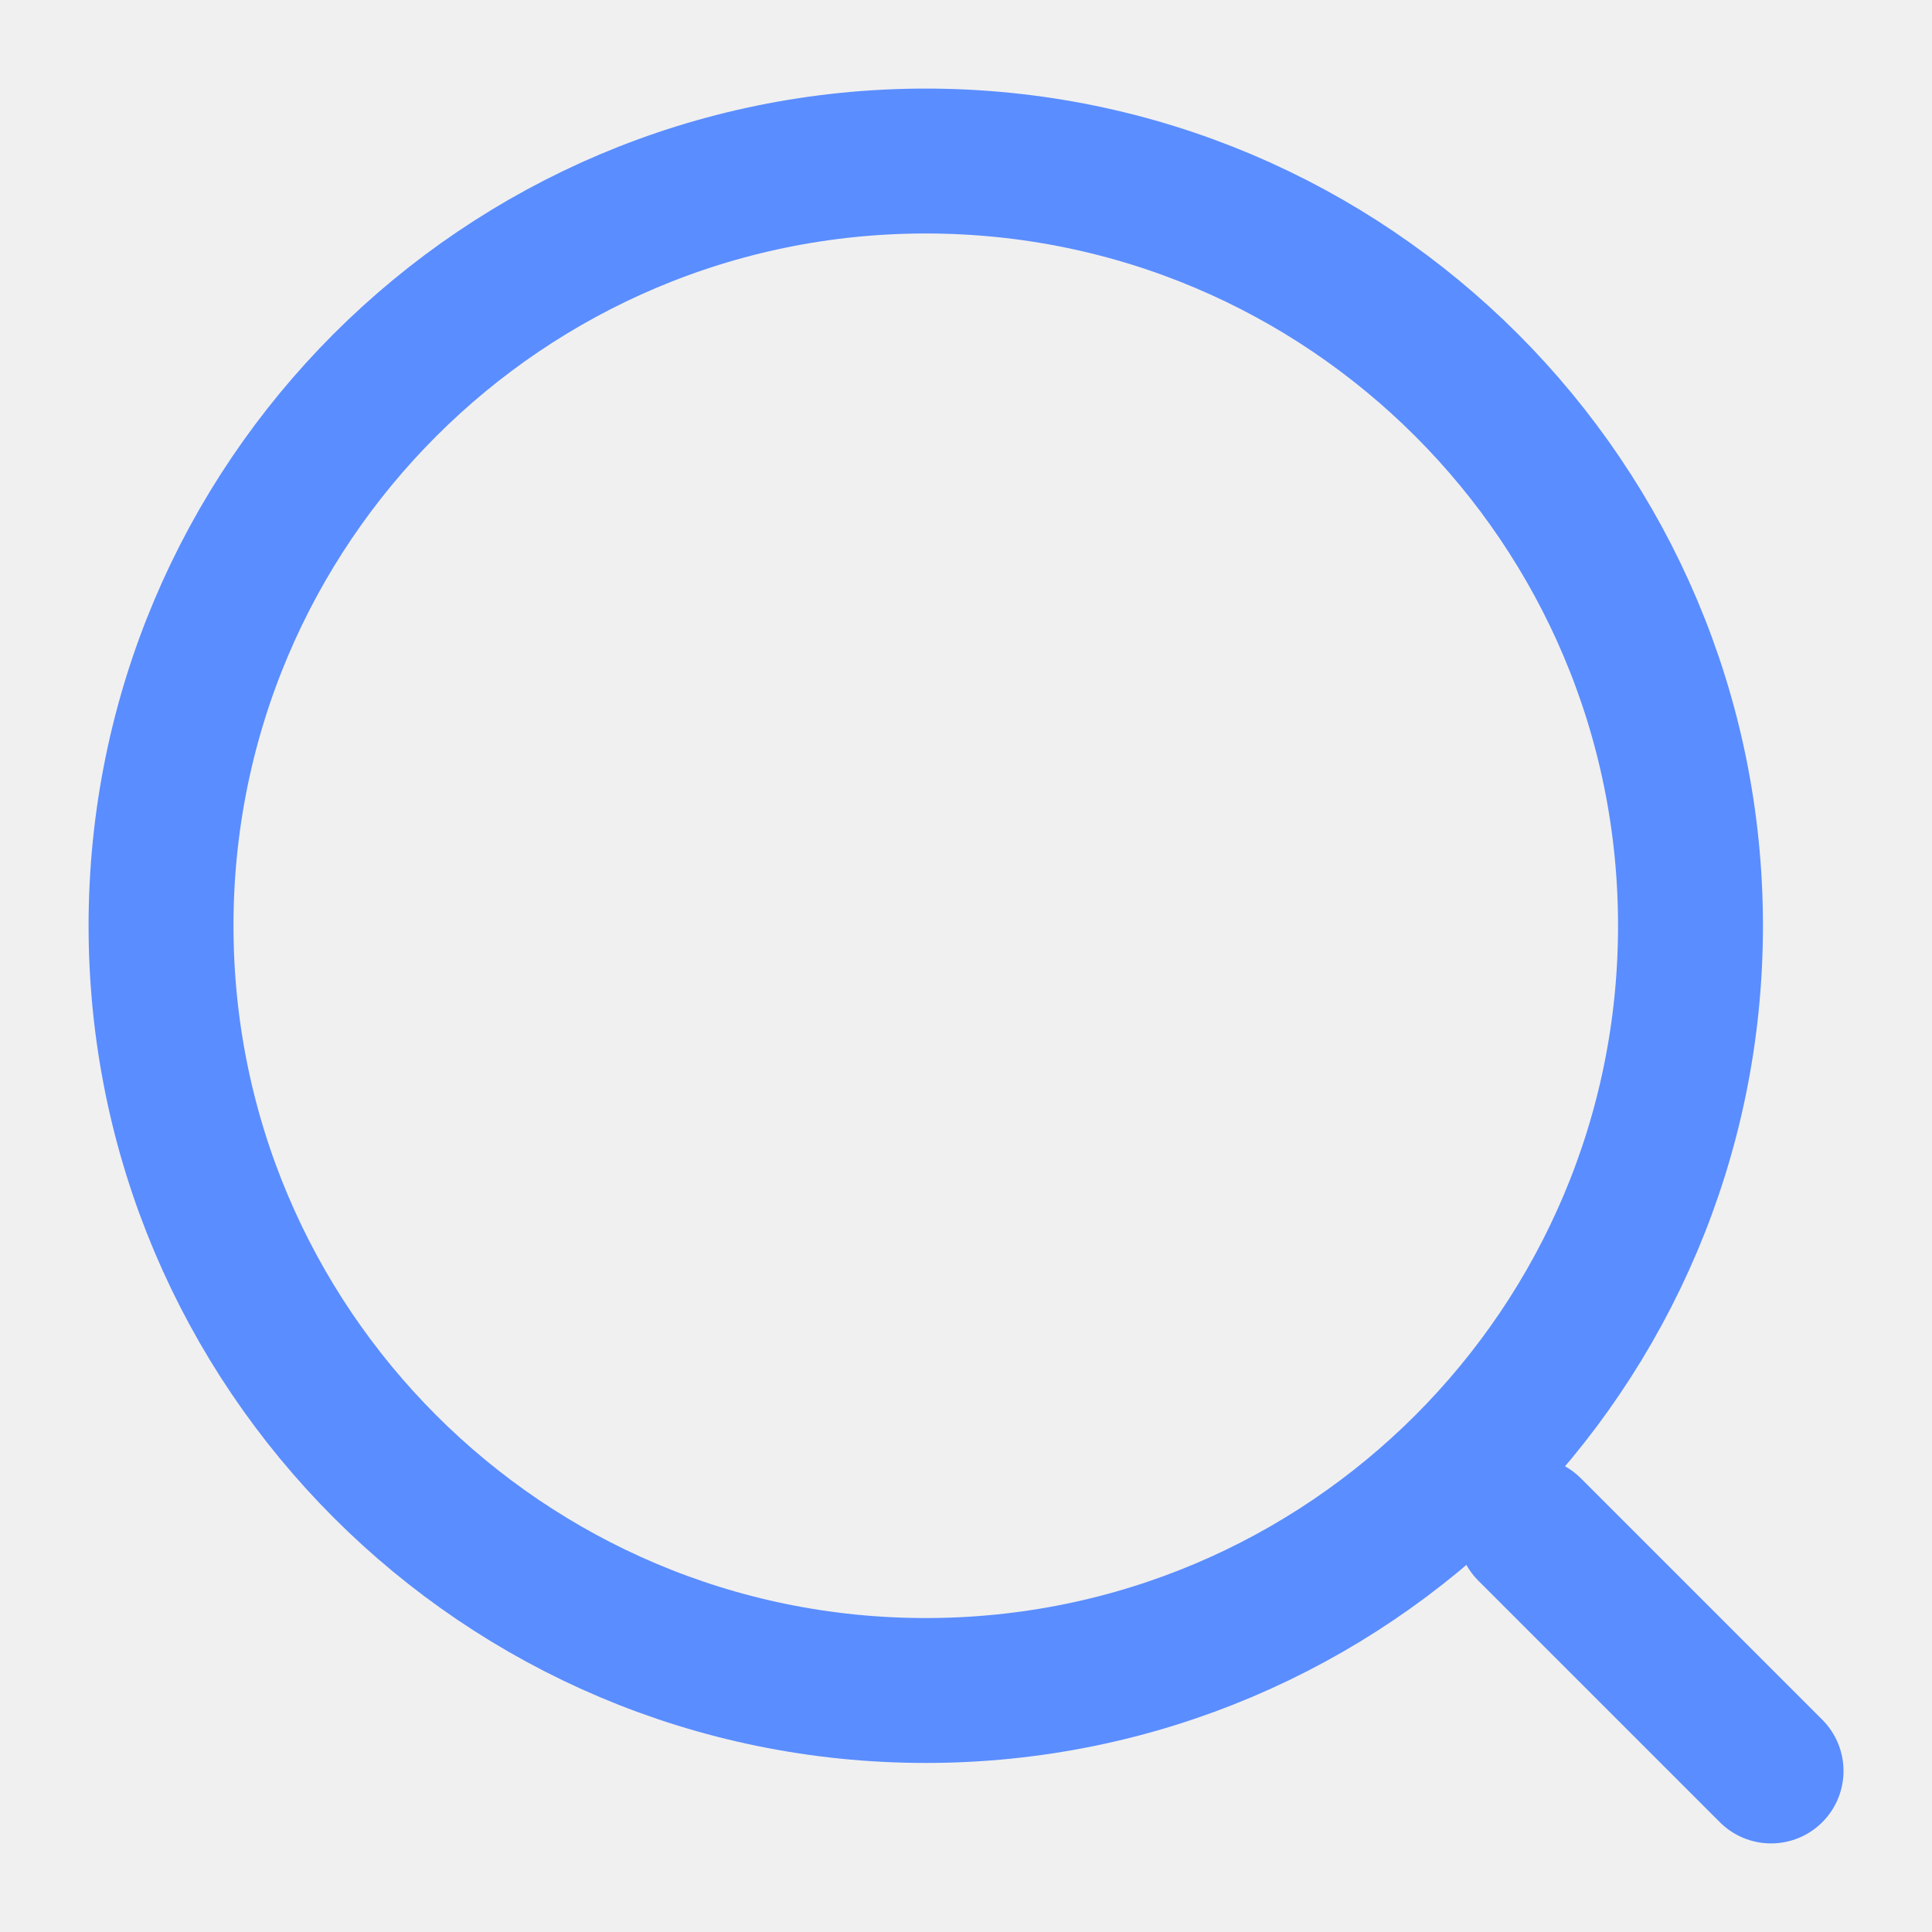
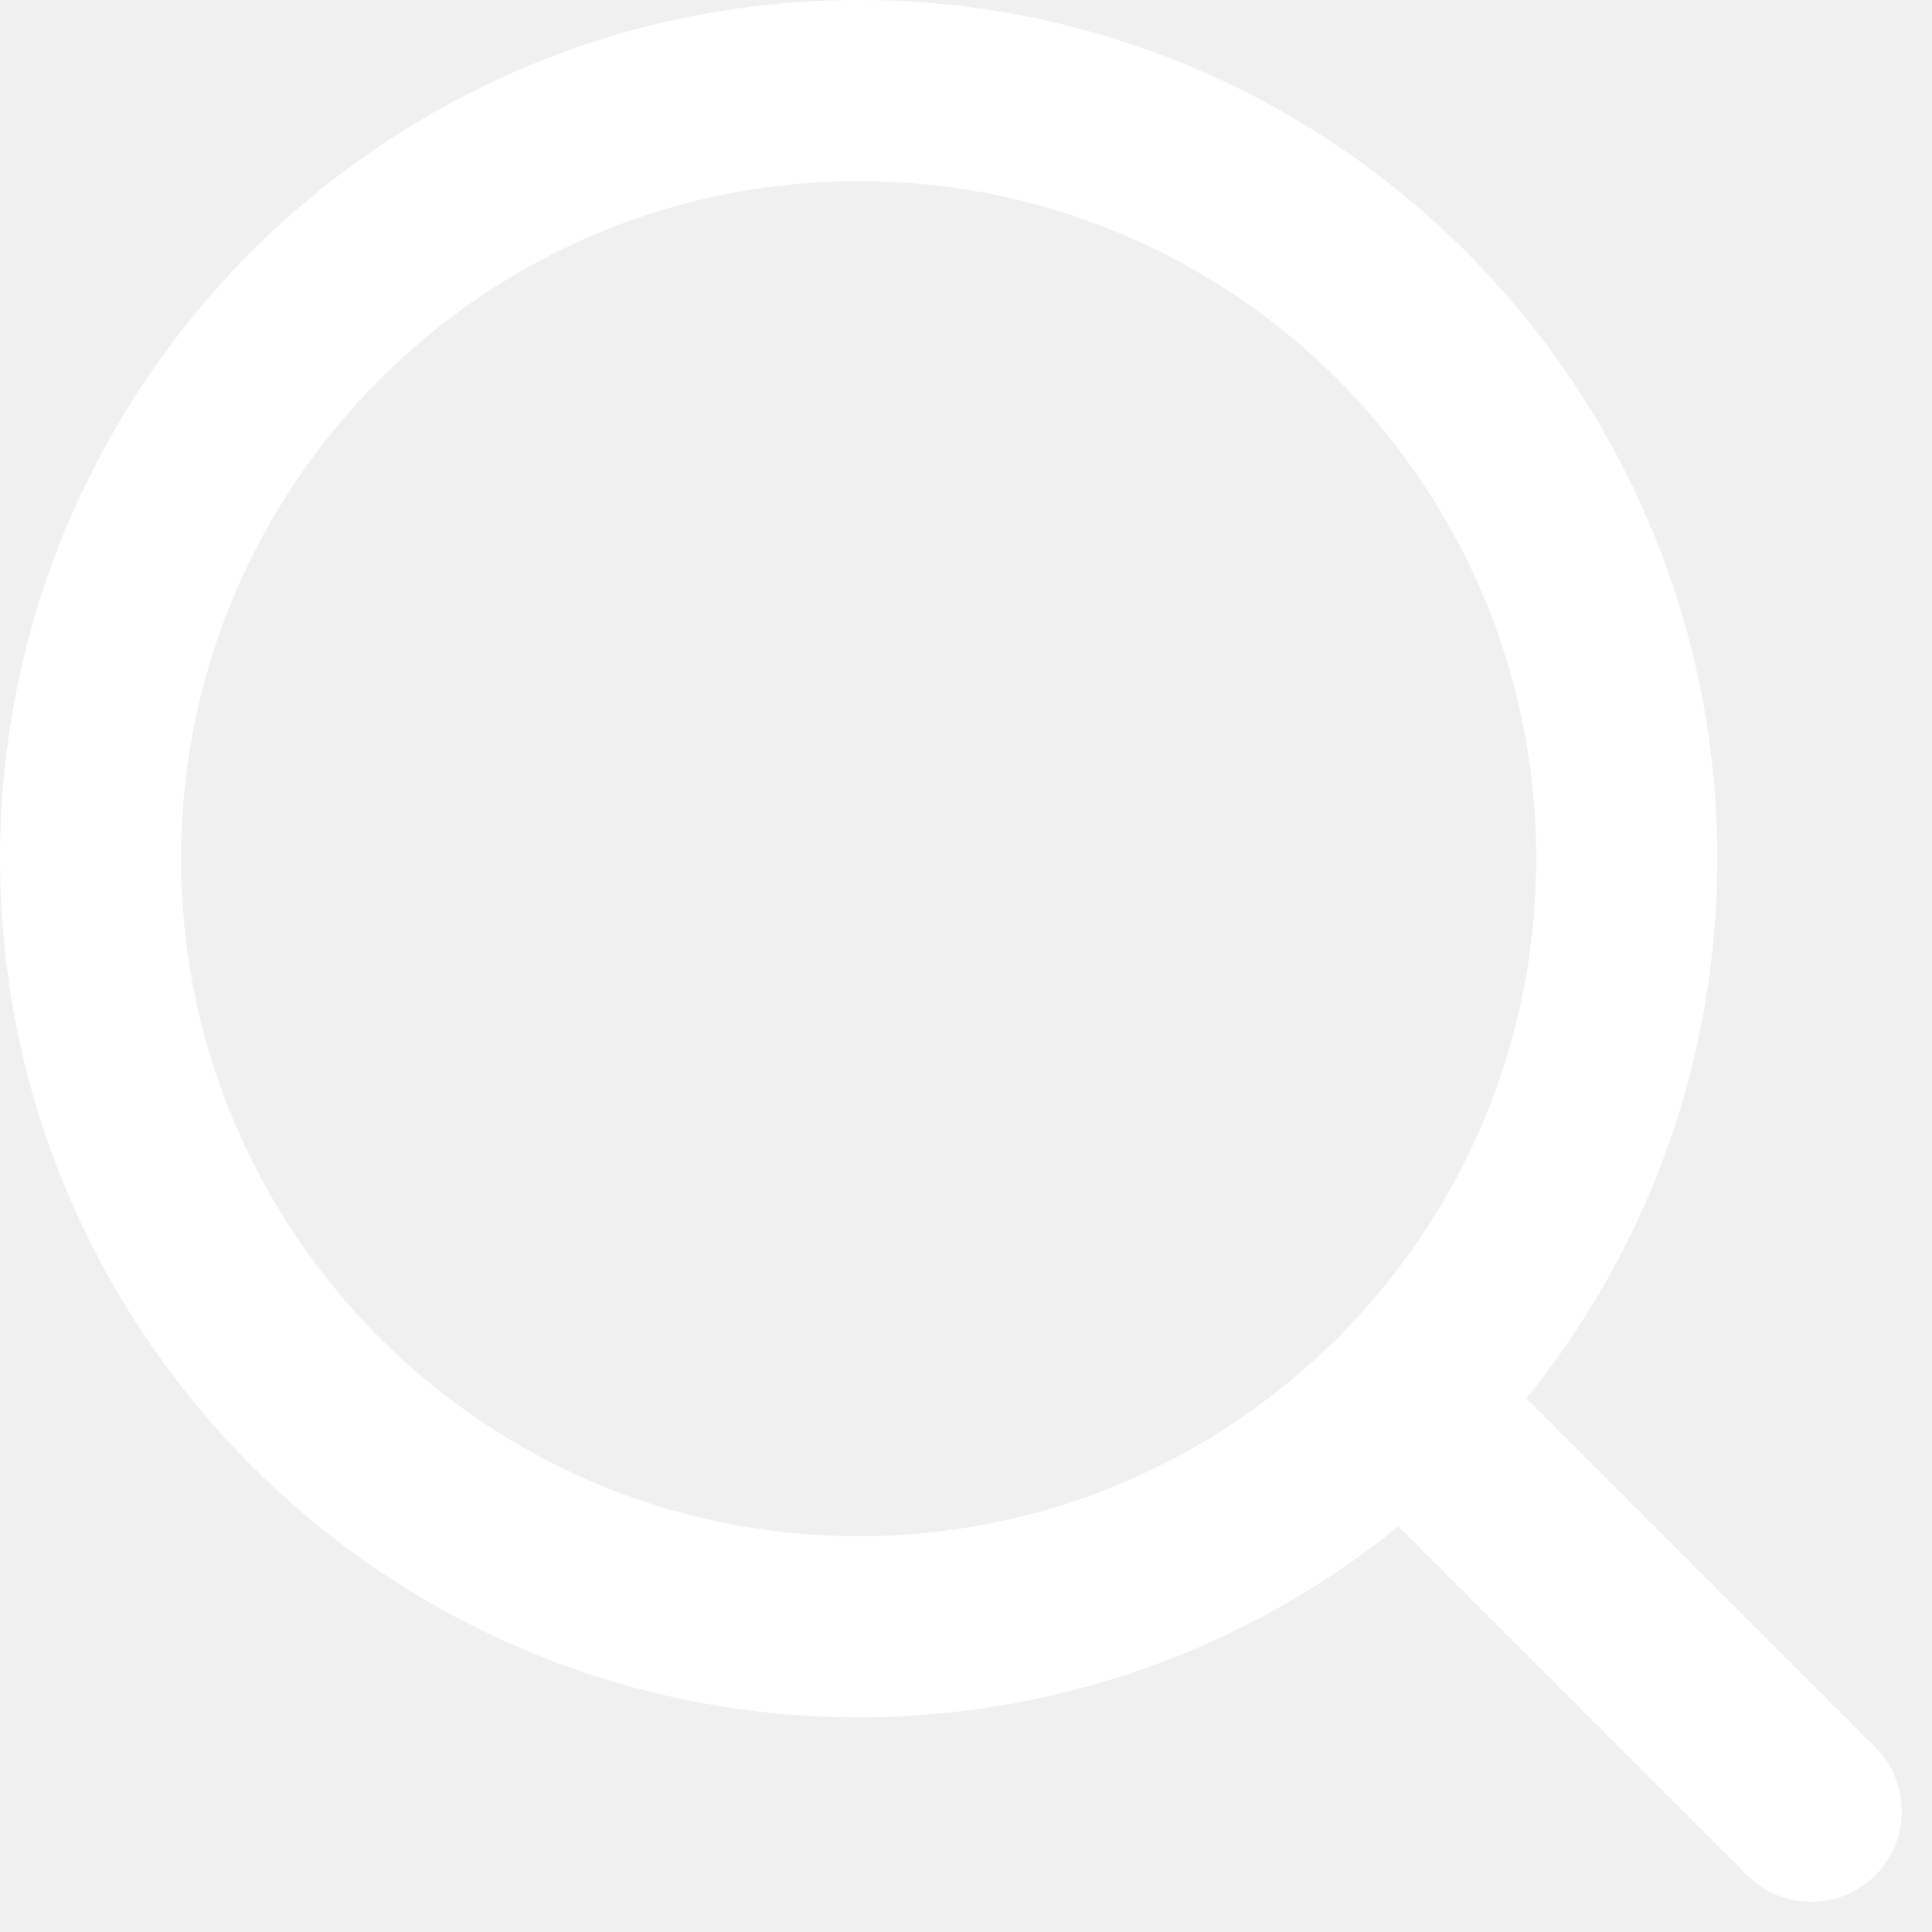
- <svg xmlns="http://www.w3.org/2000/svg" width="20" height="20" viewBox="0 0 20 20" fill="none">
-   <path d="M9.583 17.5C13.955 17.5 17.5 13.956 17.5 9.583C17.5 5.211 13.955 1.667 9.583 1.667C5.211 1.667 1.667 5.211 1.667 9.583C1.667 13.956 5.211 17.5 9.583 17.5Z" stroke="#5A8DFF" stroke-width="1.5" stroke-linecap="round" stroke-linejoin="round" />
-   <path d="M18.334 18.333L15.834 15.833" stroke="#5A8DFF" stroke-width="1.5" stroke-linecap="round" stroke-linejoin="round" />
+ <svg xmlns="http://www.w3.org/2000/svg" width="16" height="16" viewBox="0 0 16 16" fill="none">
+   <path d="M13.472 7.111C13.472 10.624 10.624 13.472 7.111 13.472C3.598 13.472 0.75 10.624 0.75 7.111C0.75 3.598 3.598 0.75 7.111 0.75C10.624 0.75 13.472 3.598 13.472 7.111Z" stroke="white" stroke-width="1.5" stroke-linecap="round" stroke-linejoin="round" />
+   <path d="M15 15L12 12" stroke="white" stroke-width="1.5" stroke-linecap="round" stroke-linejoin="round" />
</svg>
